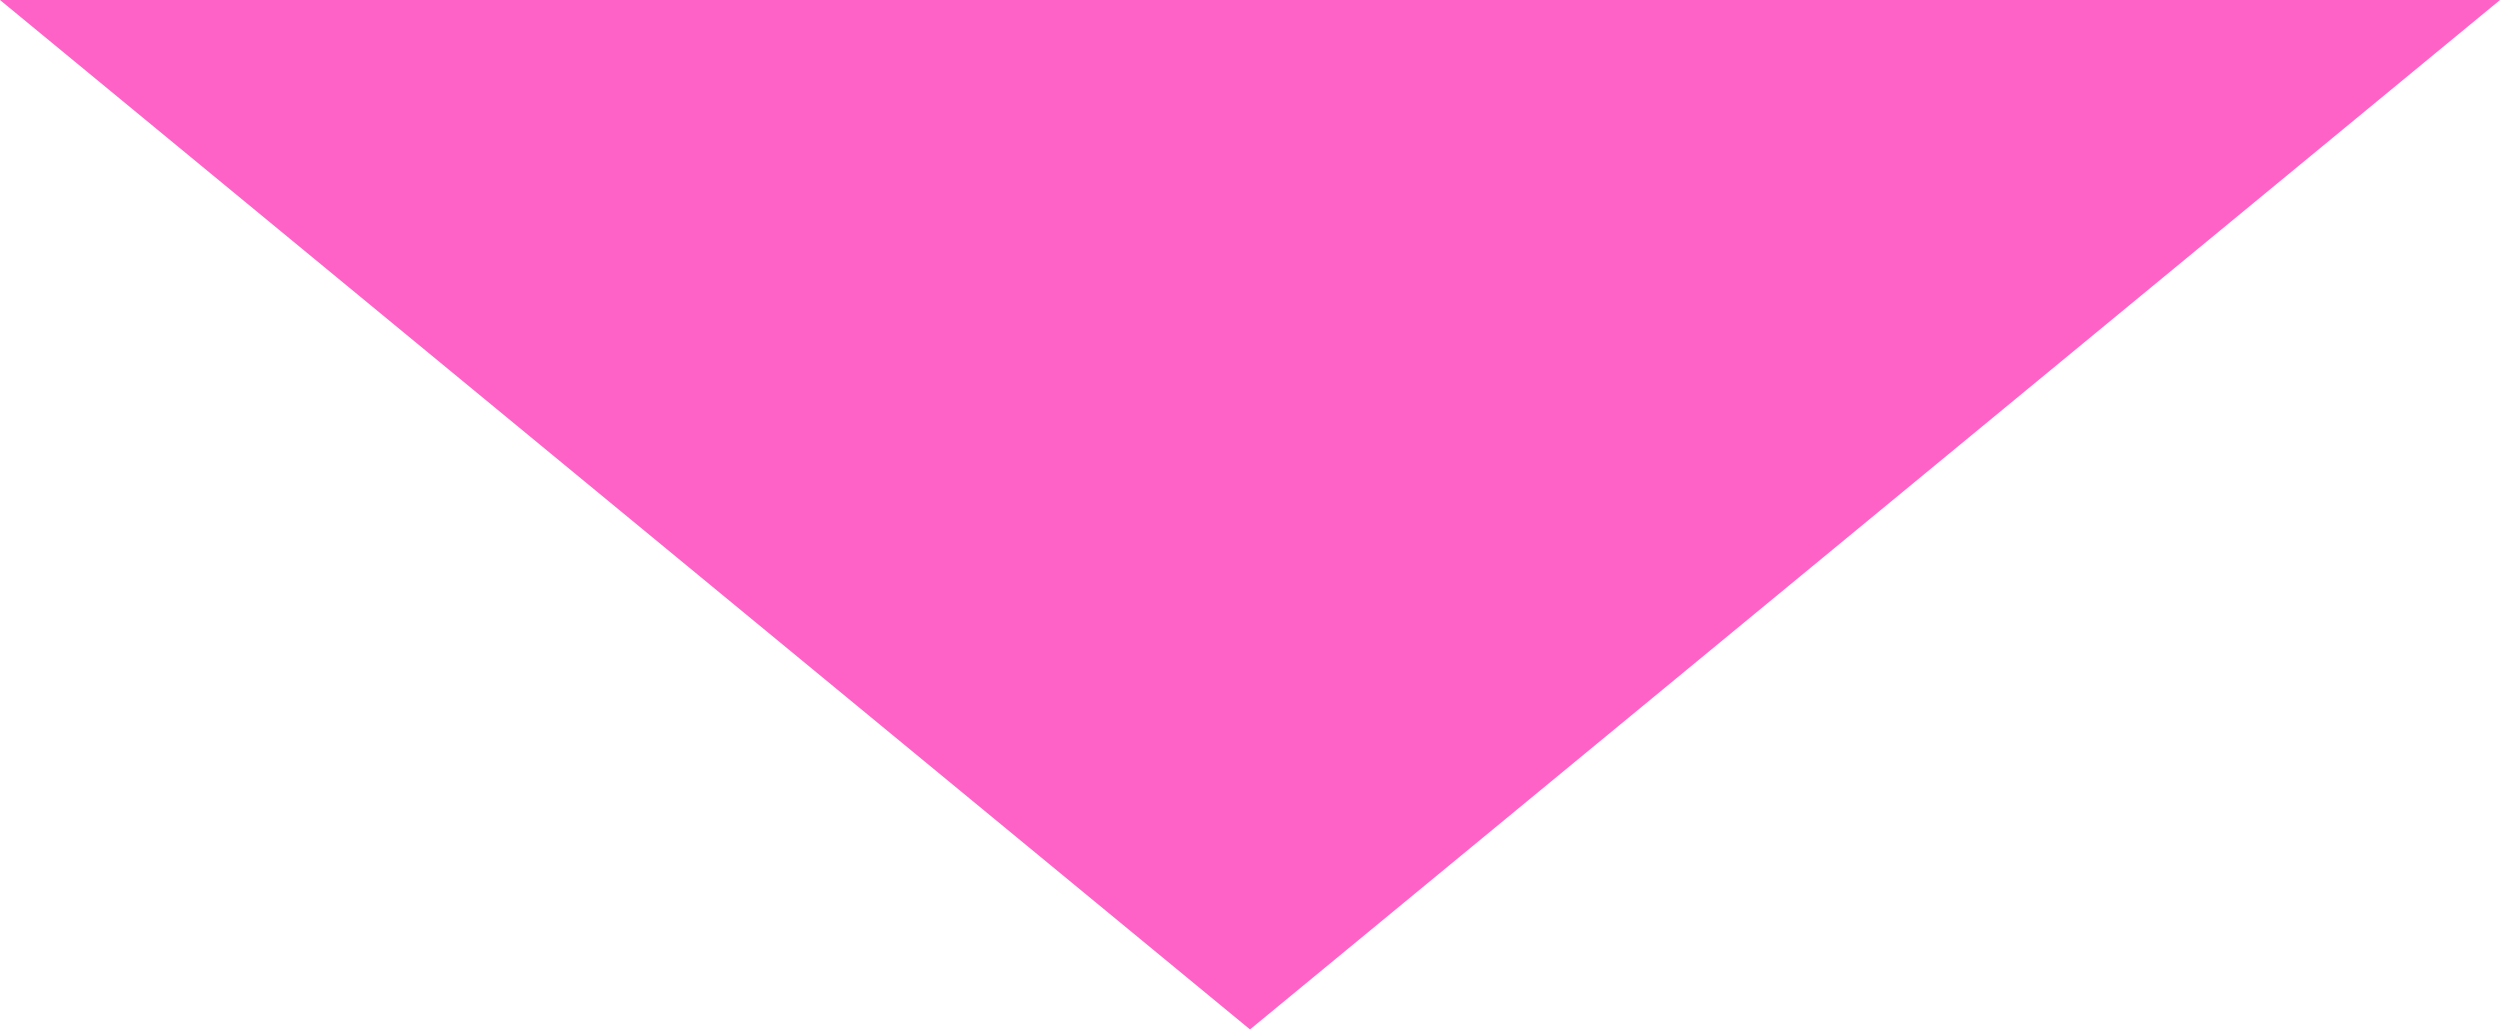
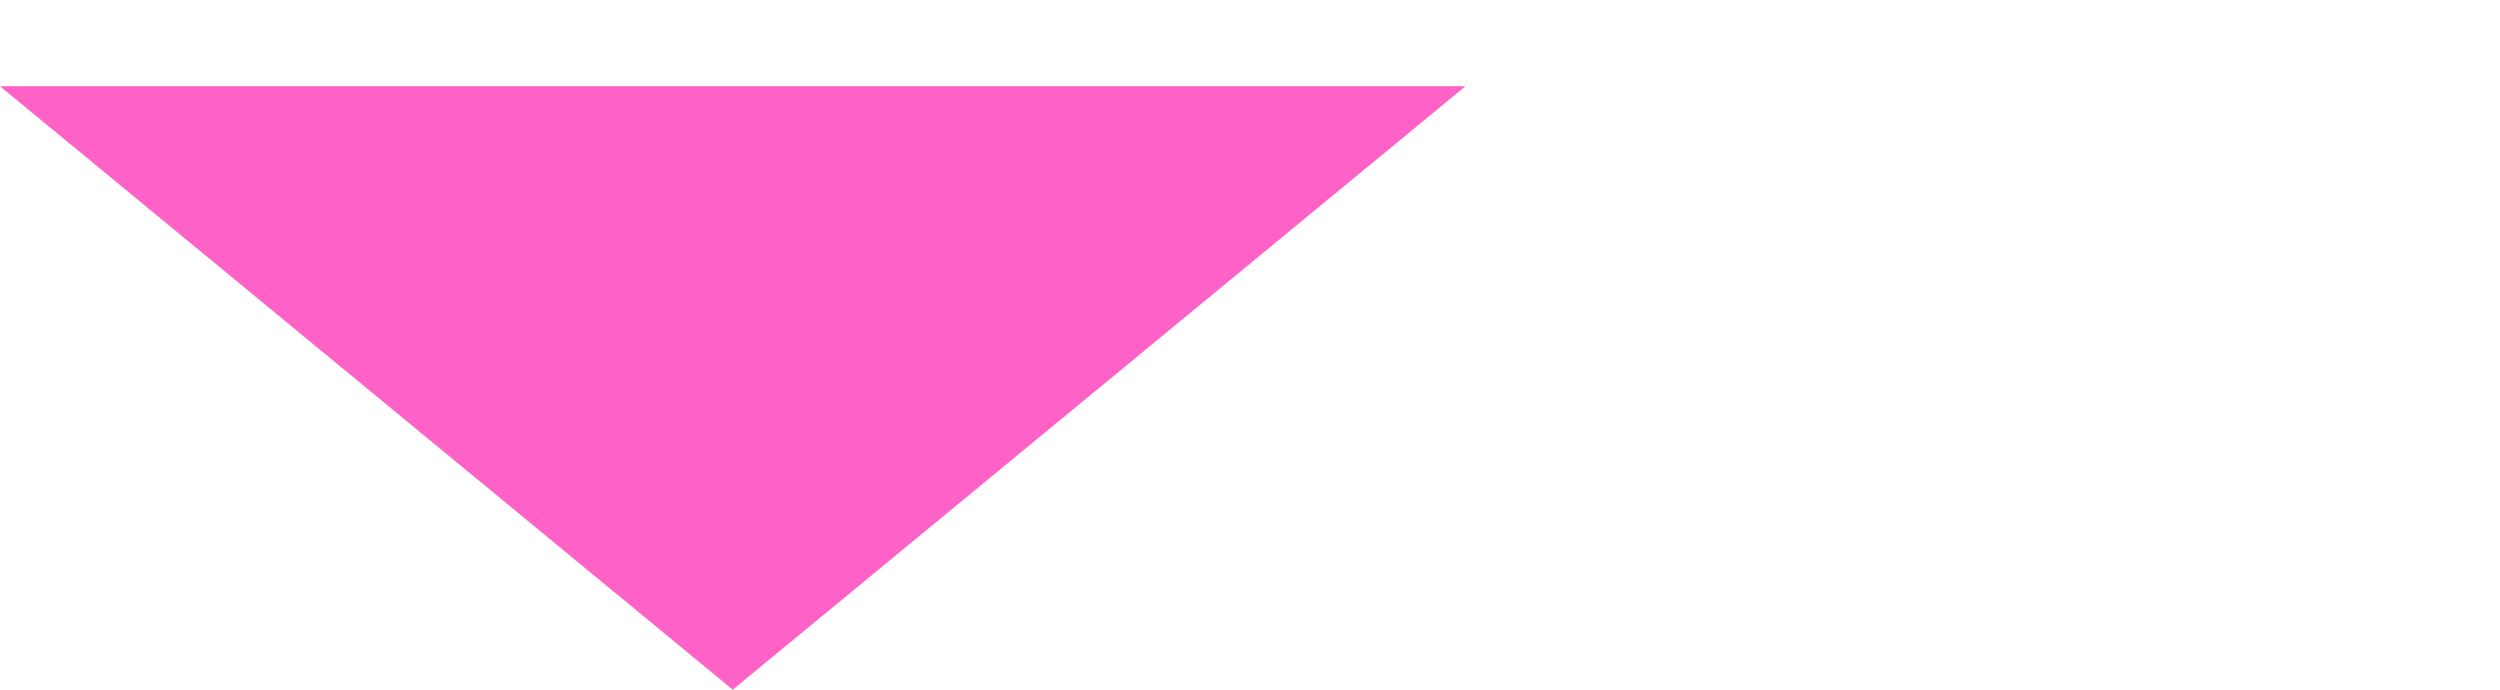
- <svg xmlns="http://www.w3.org/2000/svg" width="17px" height="7px" viewBox="0 0 17 7" version="1.1">
+ <svg xmlns="http://www.w3.org/2000/svg" width="29px" height="8px" viewBox="0 0 29 8" version="1.1">
  <g id="Desktop" stroke="none" stroke-width="1" fill="none" fill-rule="evenodd">
-     <g id="Desktop-—-Homepage-Copy-9" transform="translate(-419, -1703)" fill="#FF62C6">
+     <g id="Desktop-—-Homepage-Copy-9" transform="translate(-419, -1702)">
      <g id="SIGN-UP" transform="translate(0, 1450)">
-         <polygon id="Triangle" transform="translate(427.5, 256.5) scale(1, -1) translate(-427.5, -256.5) " points="427.5 253 436 260 419 260" />
+         <polygon id="Triangle" fill="#FF62C6" transform="translate(427.5, 256.5) scale(1, -1) translate(-427.5, -256.5) " points="427.5 253 436 260 419 260" />
+         <rect id="Rectangle" x="419" y="252" width="29" height="8" />
      </g>
    </g>
  </g>
</svg>
